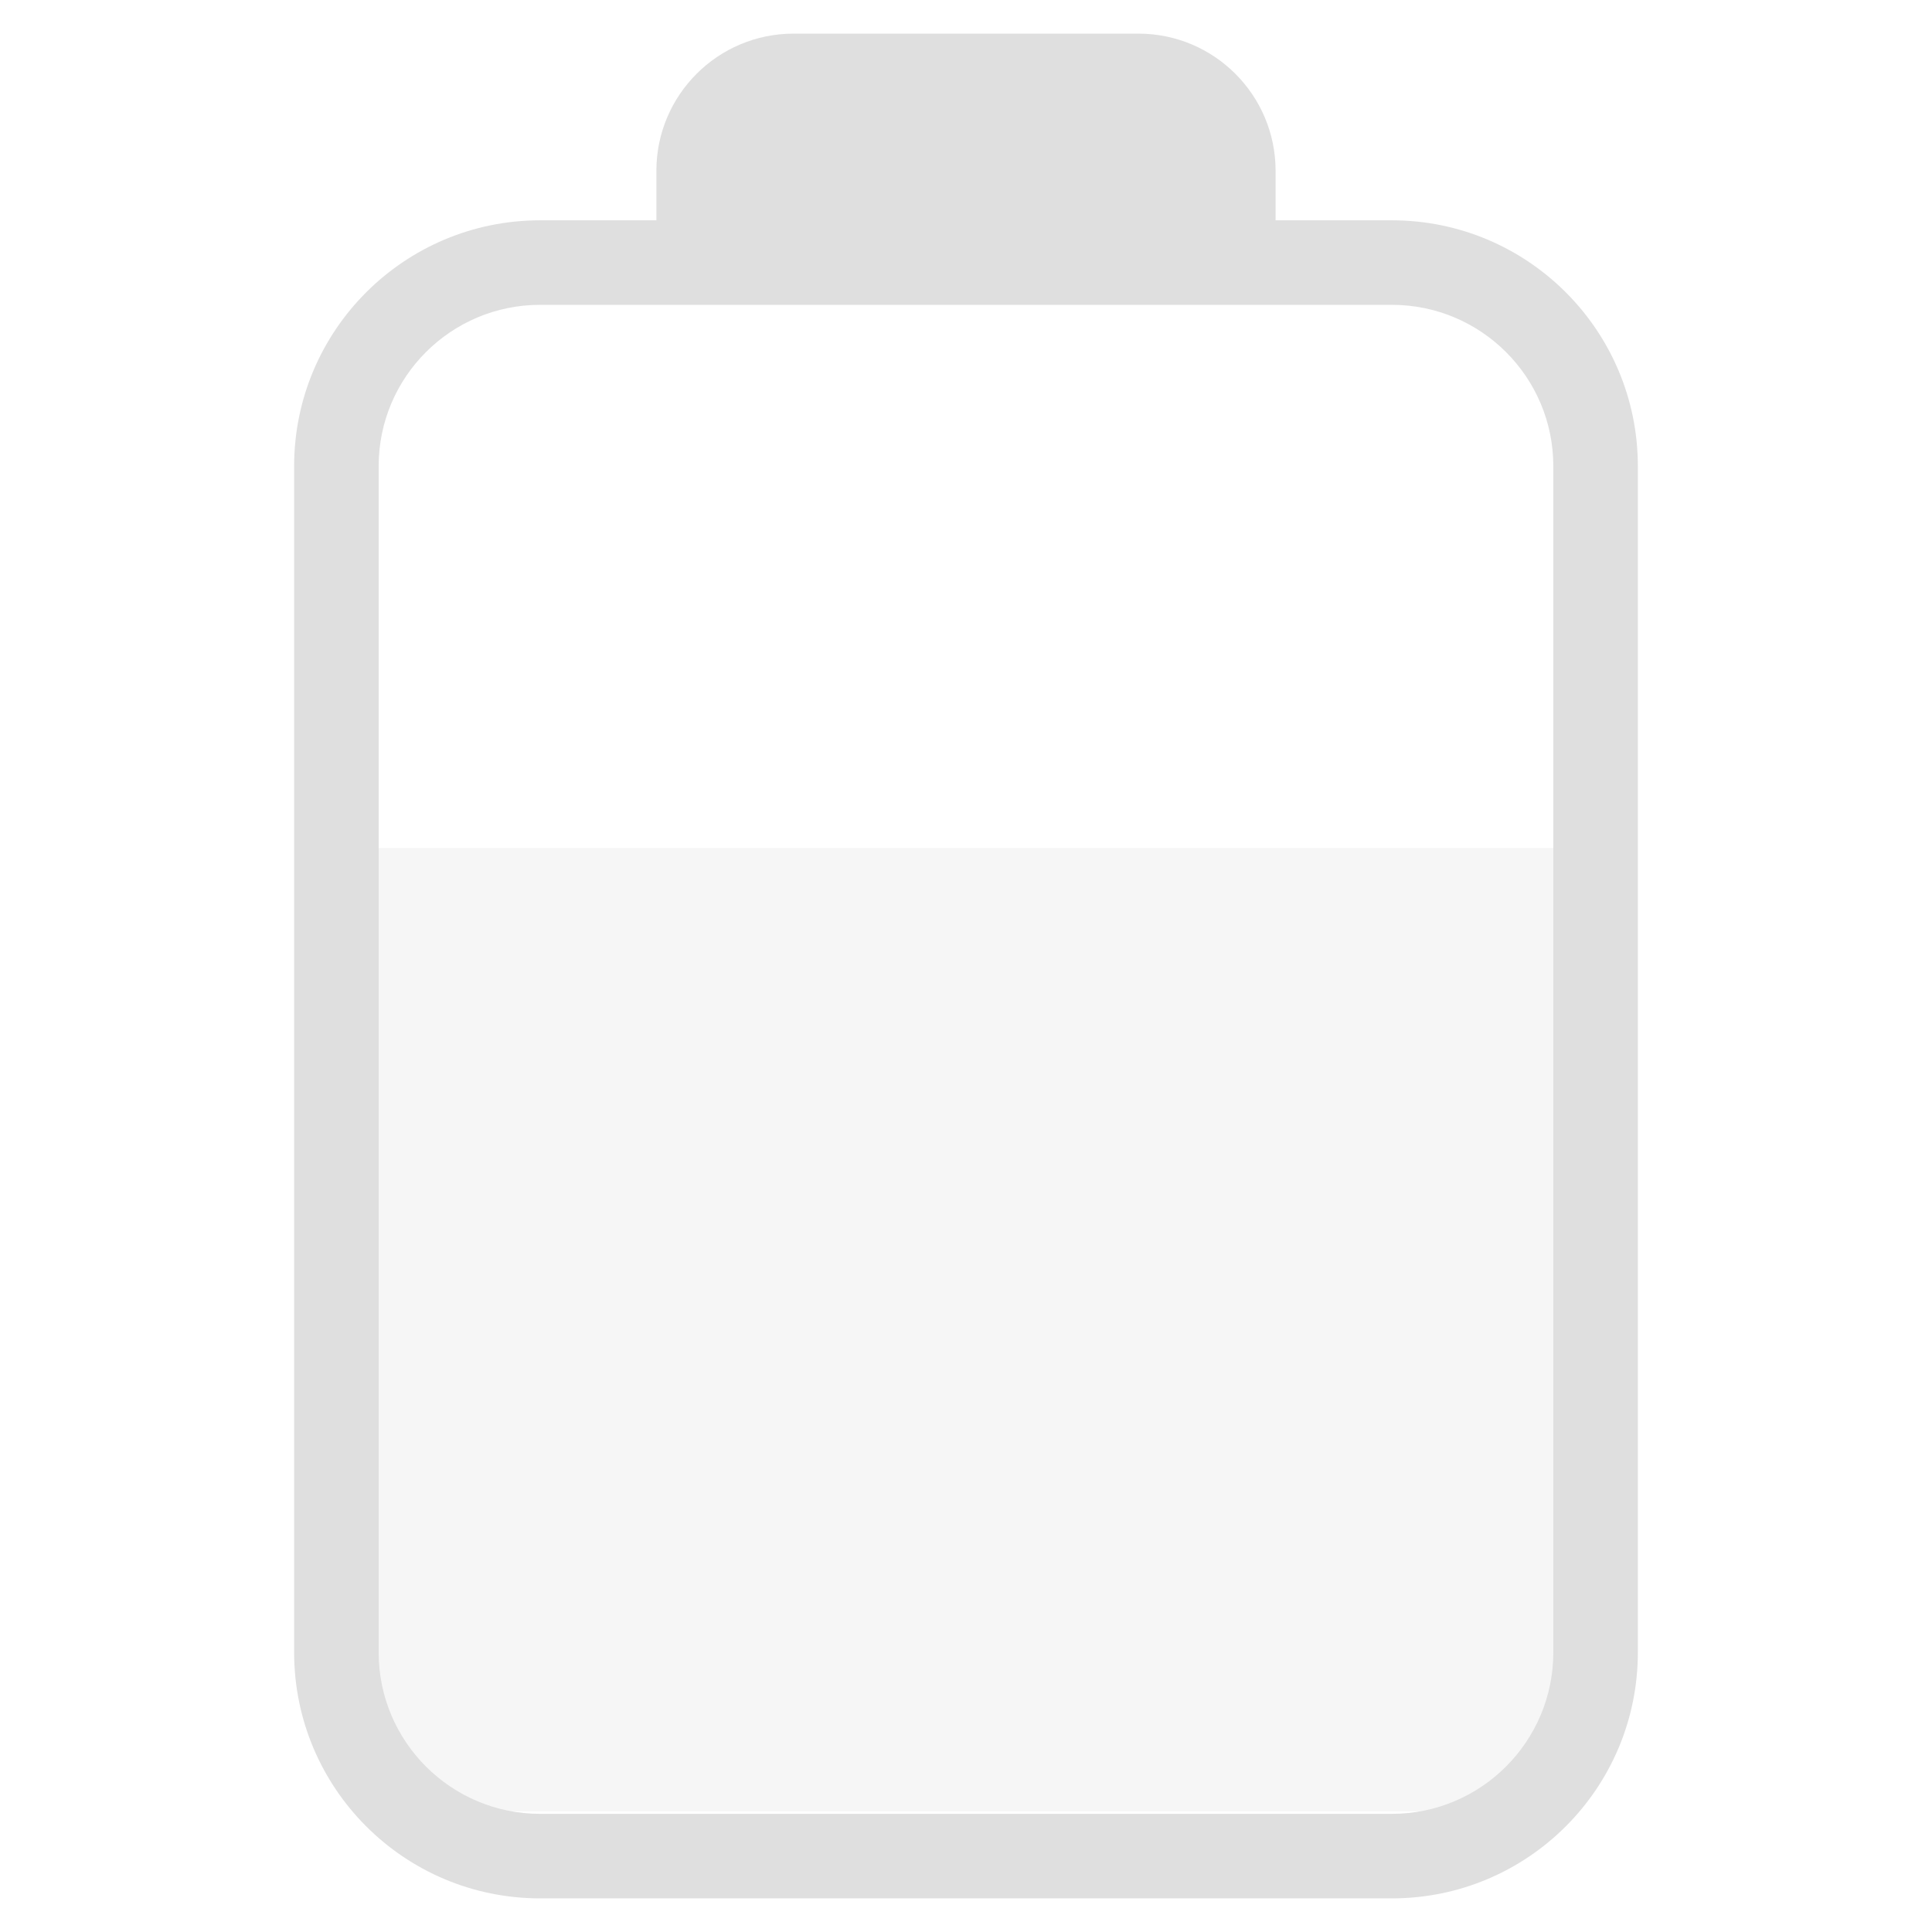
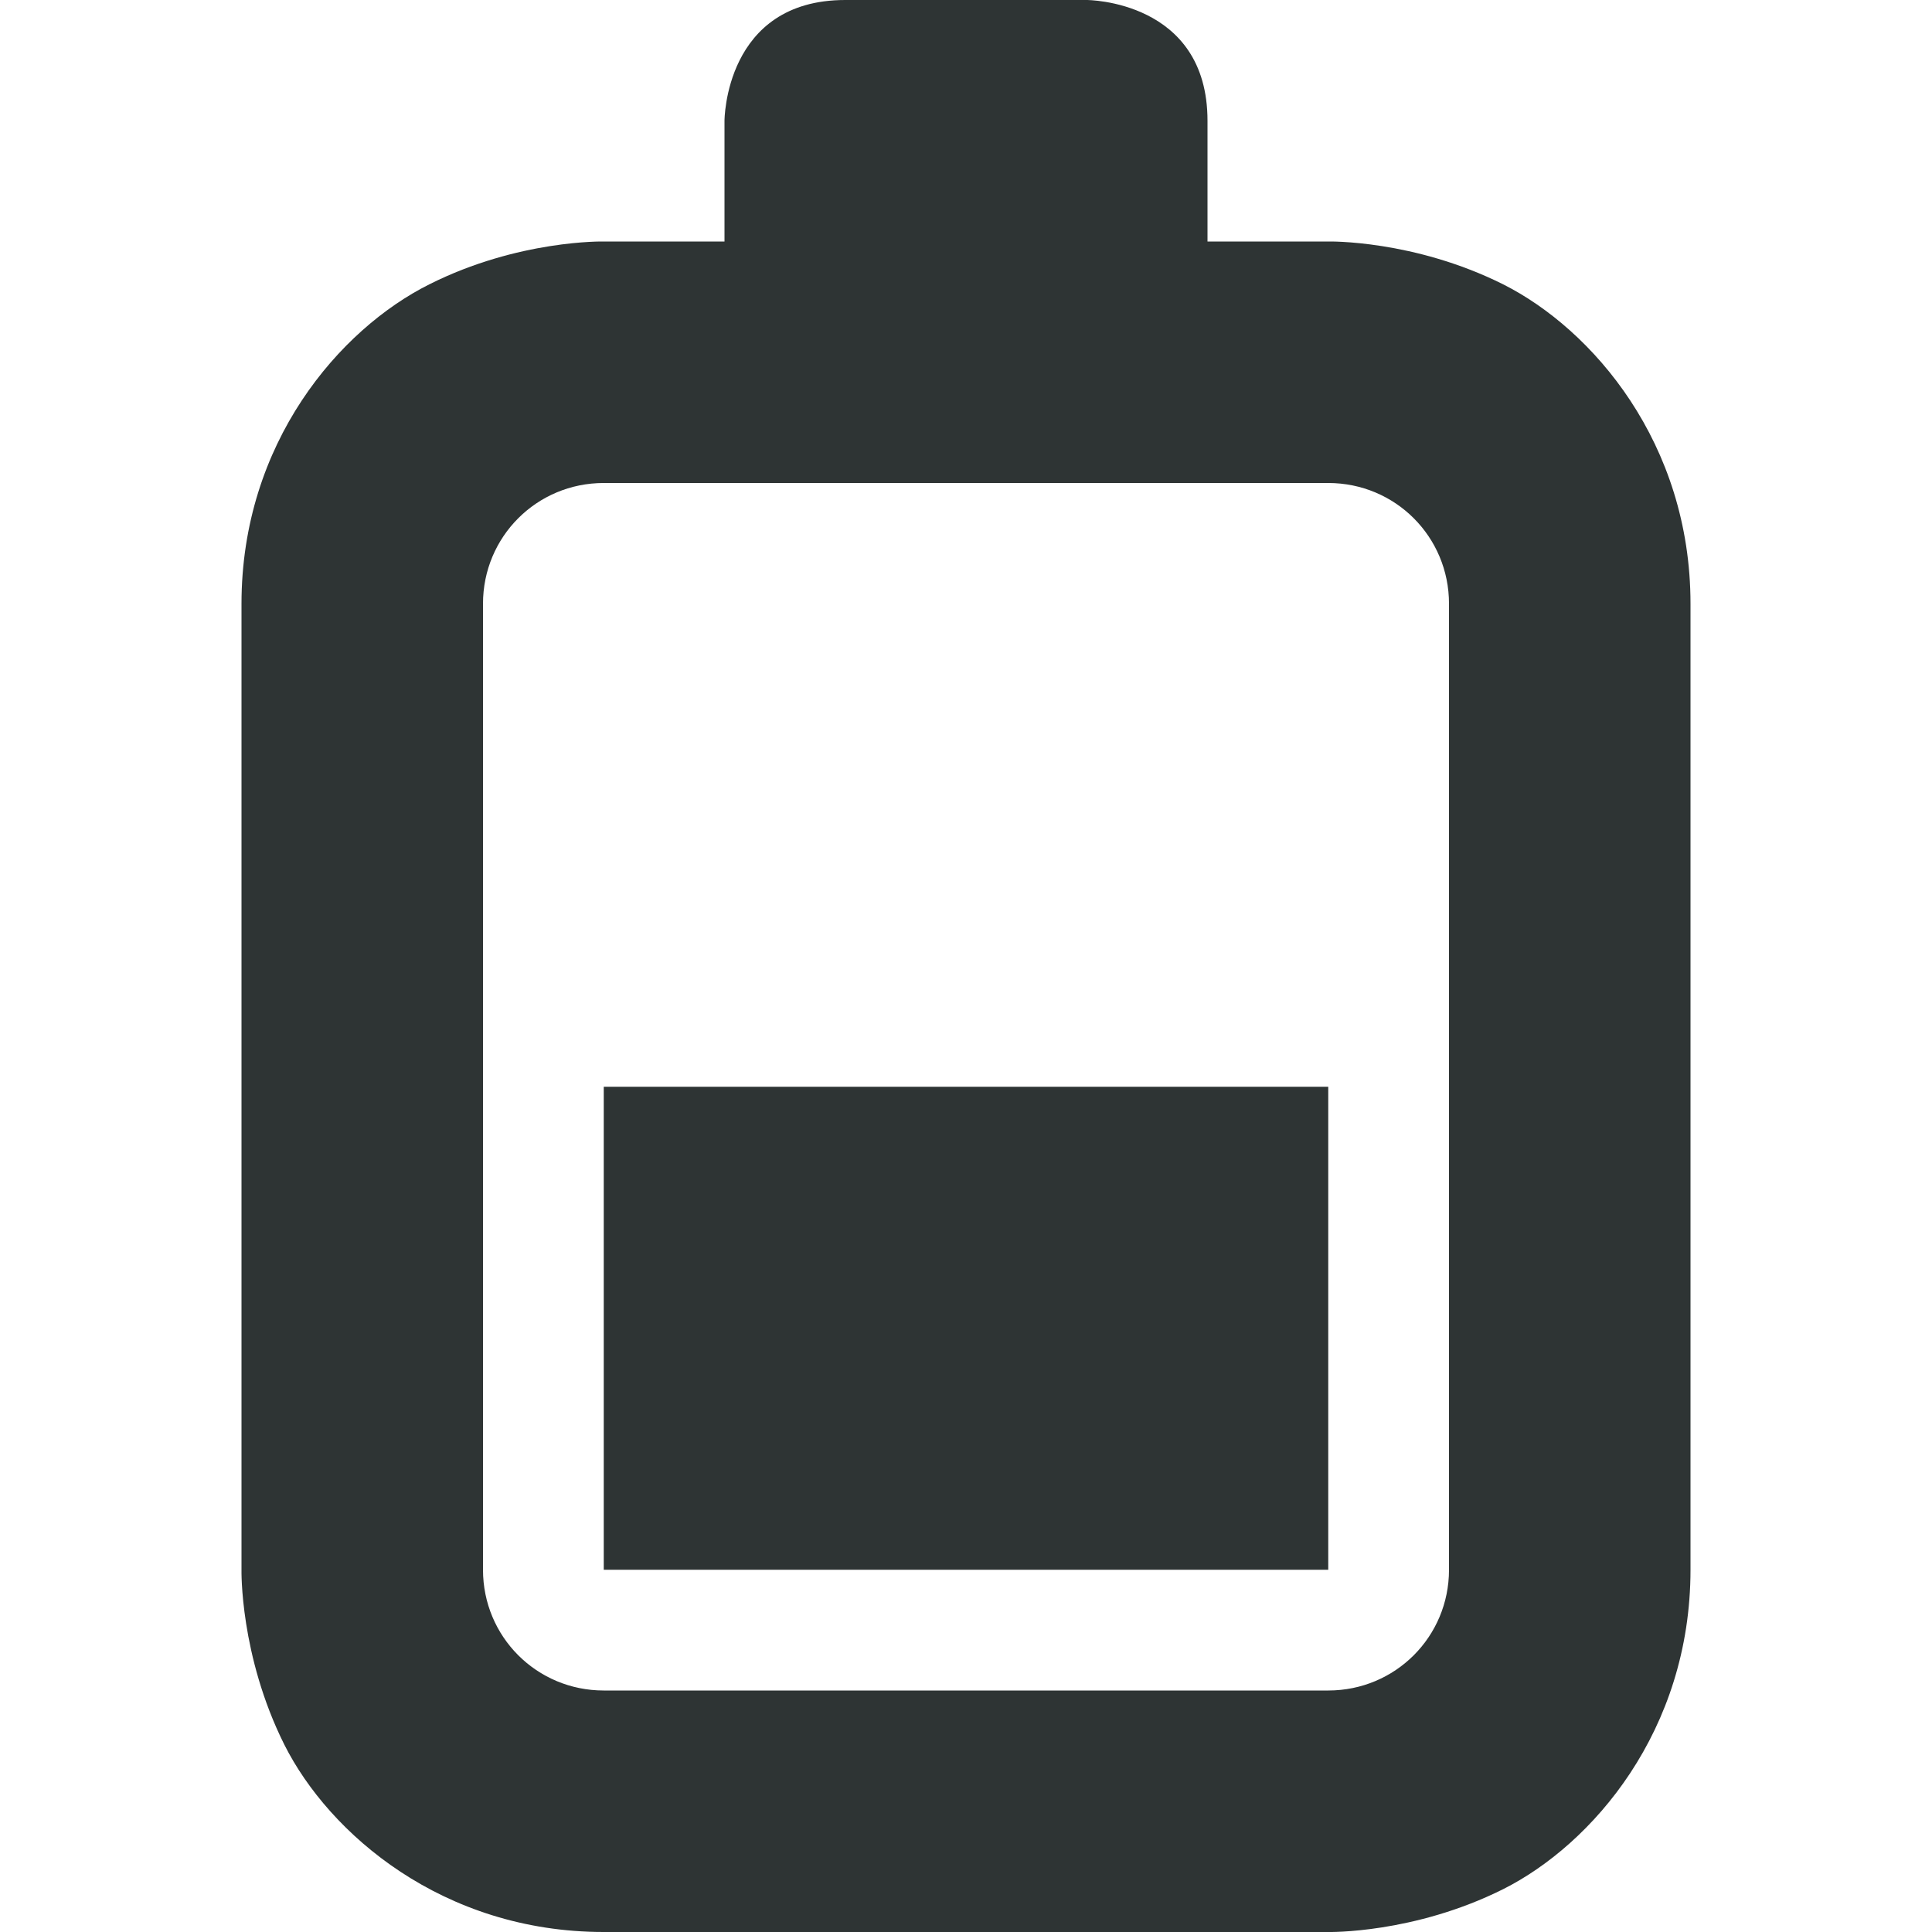
- <svg xmlns="http://www.w3.org/2000/svg" style="clip-rule:evenodd;fill-rule:evenodd;stroke-linejoin:round;stroke-miterlimit:2" viewBox="0 0 16 16">
-   <path d="m3 7.022v6.978c0 0.55 0.446 1 1 1h8c0.554 0 1-0.45 1-1v-6.978h-10z" fill-opacity=".3" fill="#dfdfdf" />
-   <g transform="translate(-.186104 .028536)">
-     <path d="m5.622 1.796v-0.41c0-0.627 0.509-1.136 1.136-1.136h2.856c0.627 0 1.136 0.509 1.136 1.136v0.41h0.963c1.125 0 2.037 0.912 2.037 2.036v9.824c0 1.125-0.912 2.037-2.037 2.037h-7.054c-1.125 0-2.037-0.912-2.037-2.037v-9.824c0-1.124 0.912-2.036 2.037-2.036h0.963zm-0.963 0.7h7.054c0.738 0 1.337 0.598 1.337 1.336v9.824c0 0.738-0.599 1.337-1.337 1.337h-7.054c-0.738 0-1.337-0.599-1.337-1.337v-9.824c0-0.738 0.599-1.336 1.337-1.336z" fill="#dfdfdf" />
-   </g>
+ <svg xmlns="http://www.w3.org/2000/svg" height="16px" viewBox="0 0 16 16" width="16px">
+   <path d="m 7 0 c -1 0 -1 1 -1 1 v 1 h -1 s -0.707 -0.016 -1.445 0.355 c -0.742 0.371 -1.555 1.312 -1.555 2.645 v 8 s -0.016 0.707 0.355 1.449 c 0.371 0.738 1.312 1.551 2.645 1.551 h 6 s 0.707 0.016 1.449 -0.355 c 0.738 -0.371 1.551 -1.312 1.551 -2.645 v -8 c 0 -1.332 -0.812 -2.273 -1.551 -2.645 c -0.742 -0.371 -1.449 -0.355 -1.449 -0.355 h -1 v -1 c 0 -1 -1 -1 -1 -1 z m 4 4 c 0.555 0 1 0.445 1 1 v 8 c 0 0.555 -0.445 1 -1 1 h -6 c -0.555 0 -1 -0.445 -1 -1 v -8 c 0 -0.555 0.445 -1 1 -1 z m -6 5 v 4 h 6 v -4 z m 0 0" fill="#2e3434" />
</svg>
